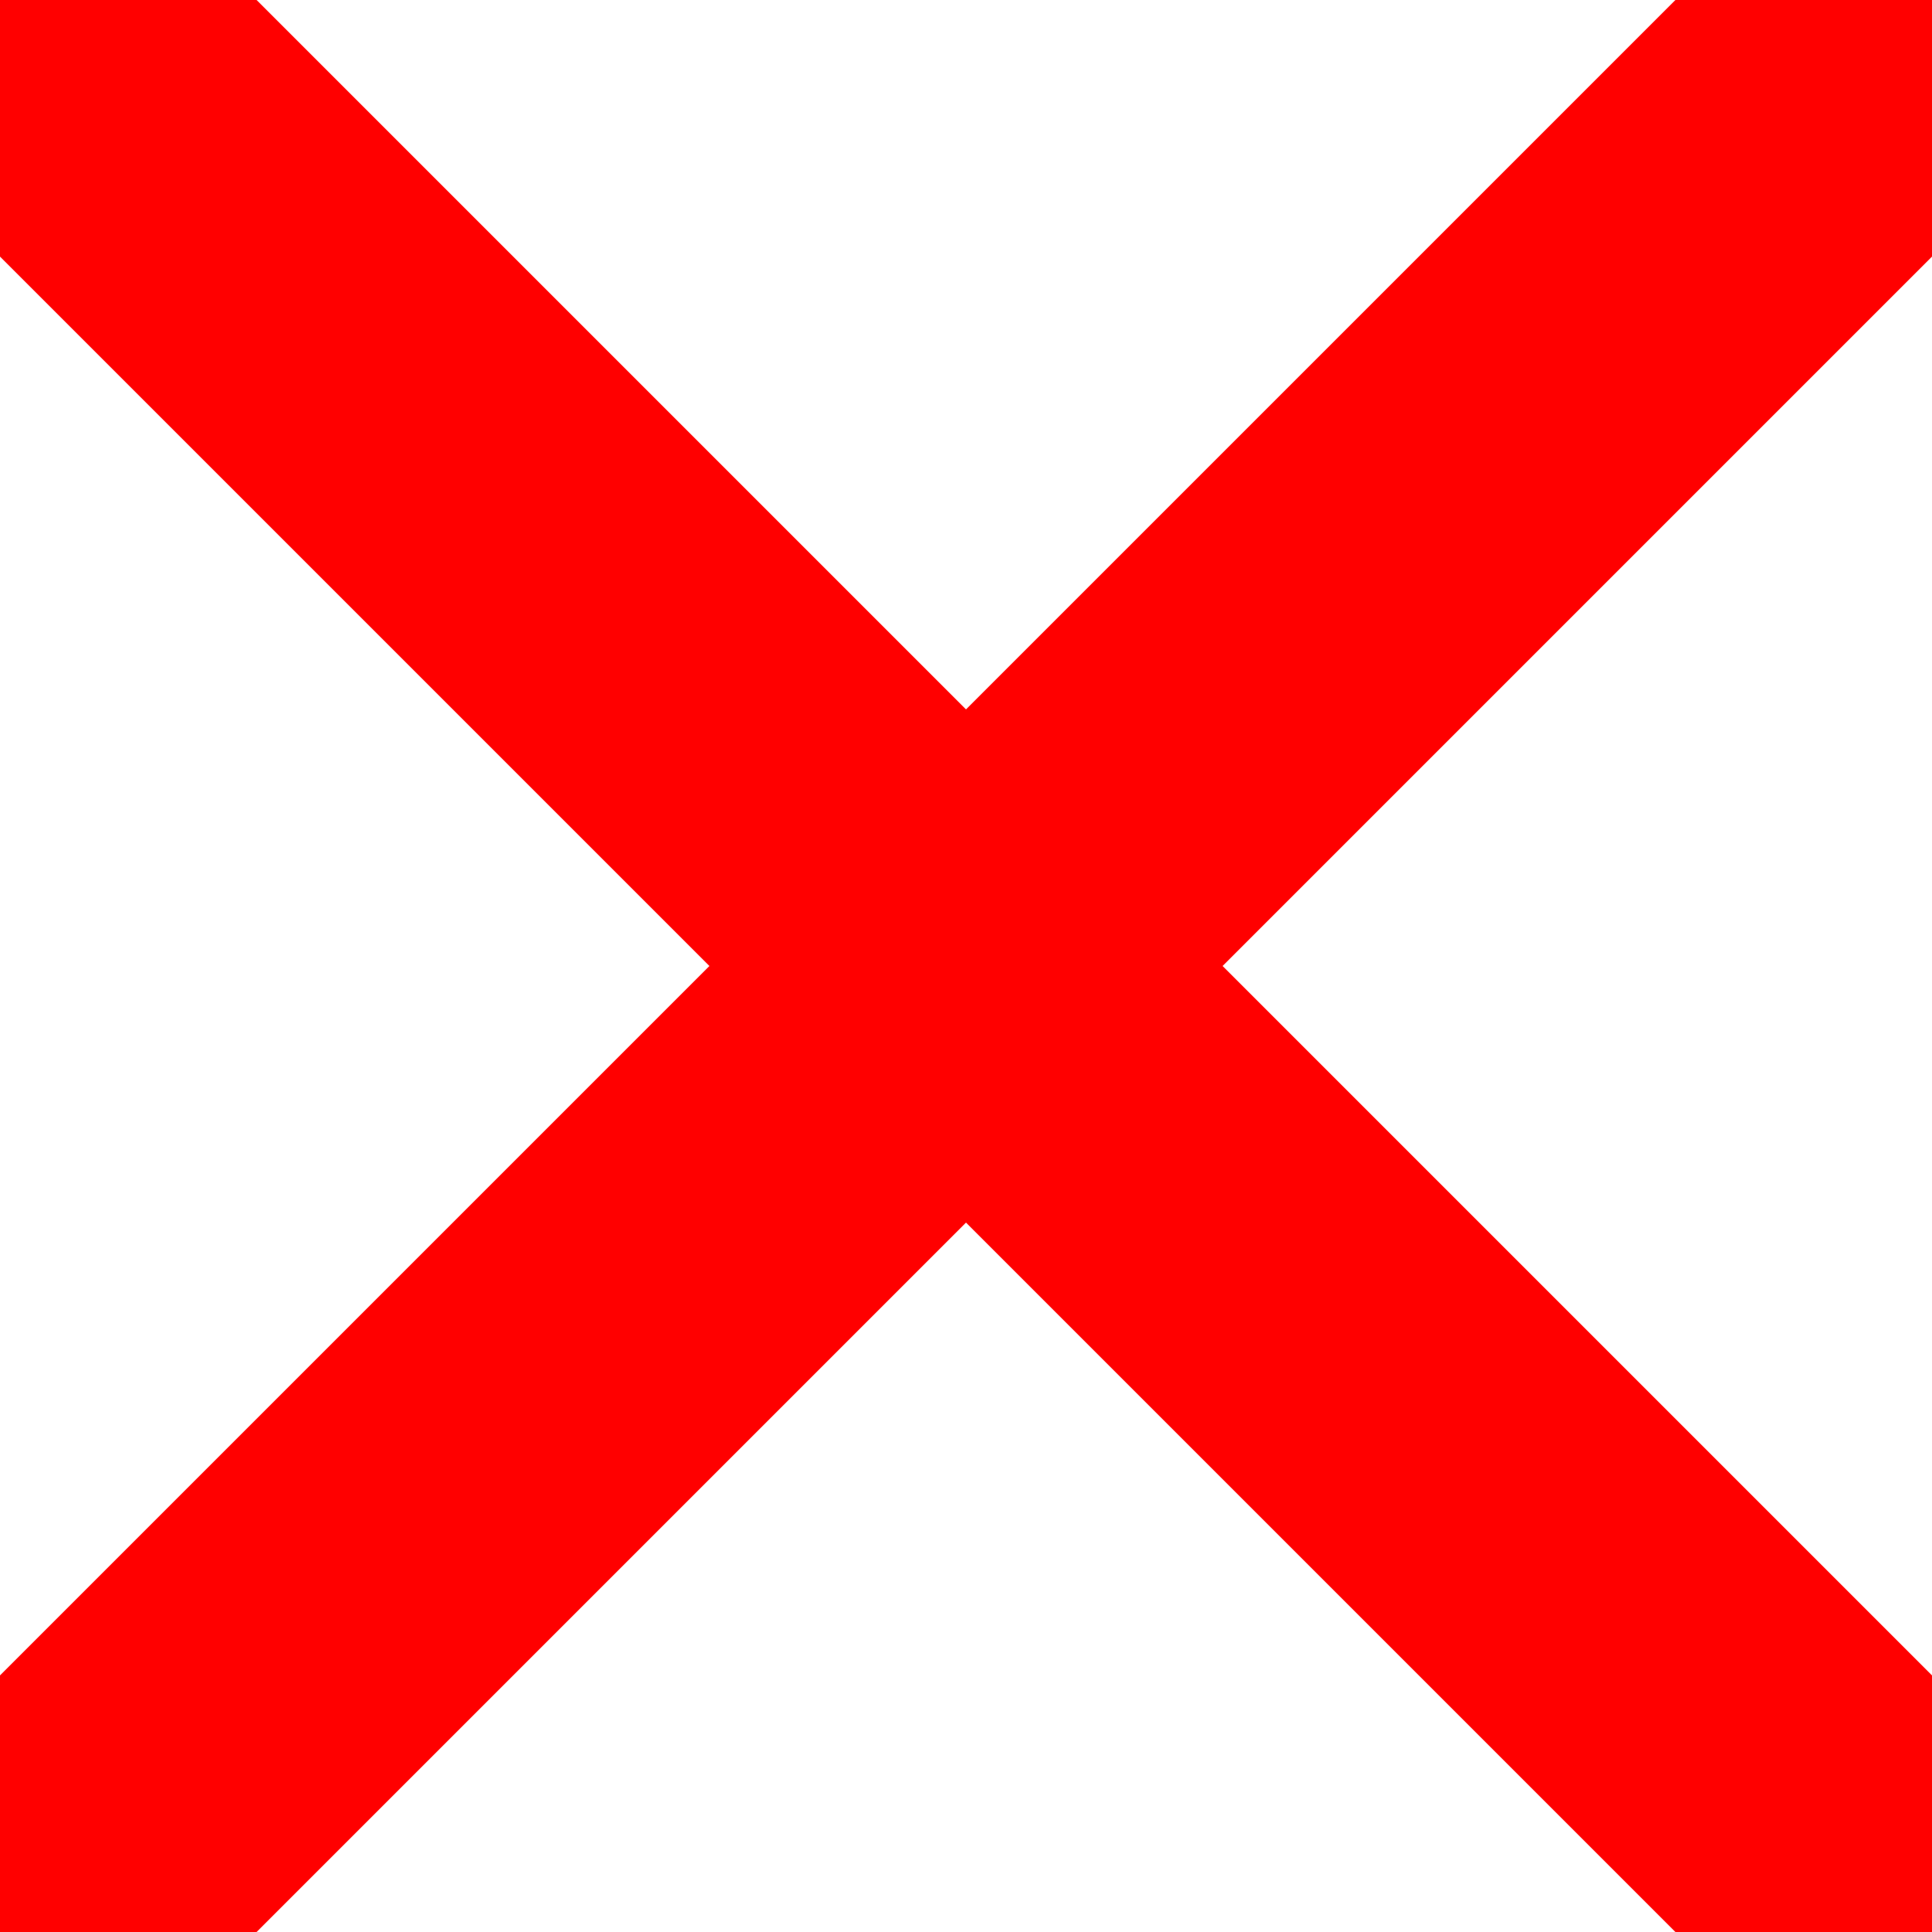
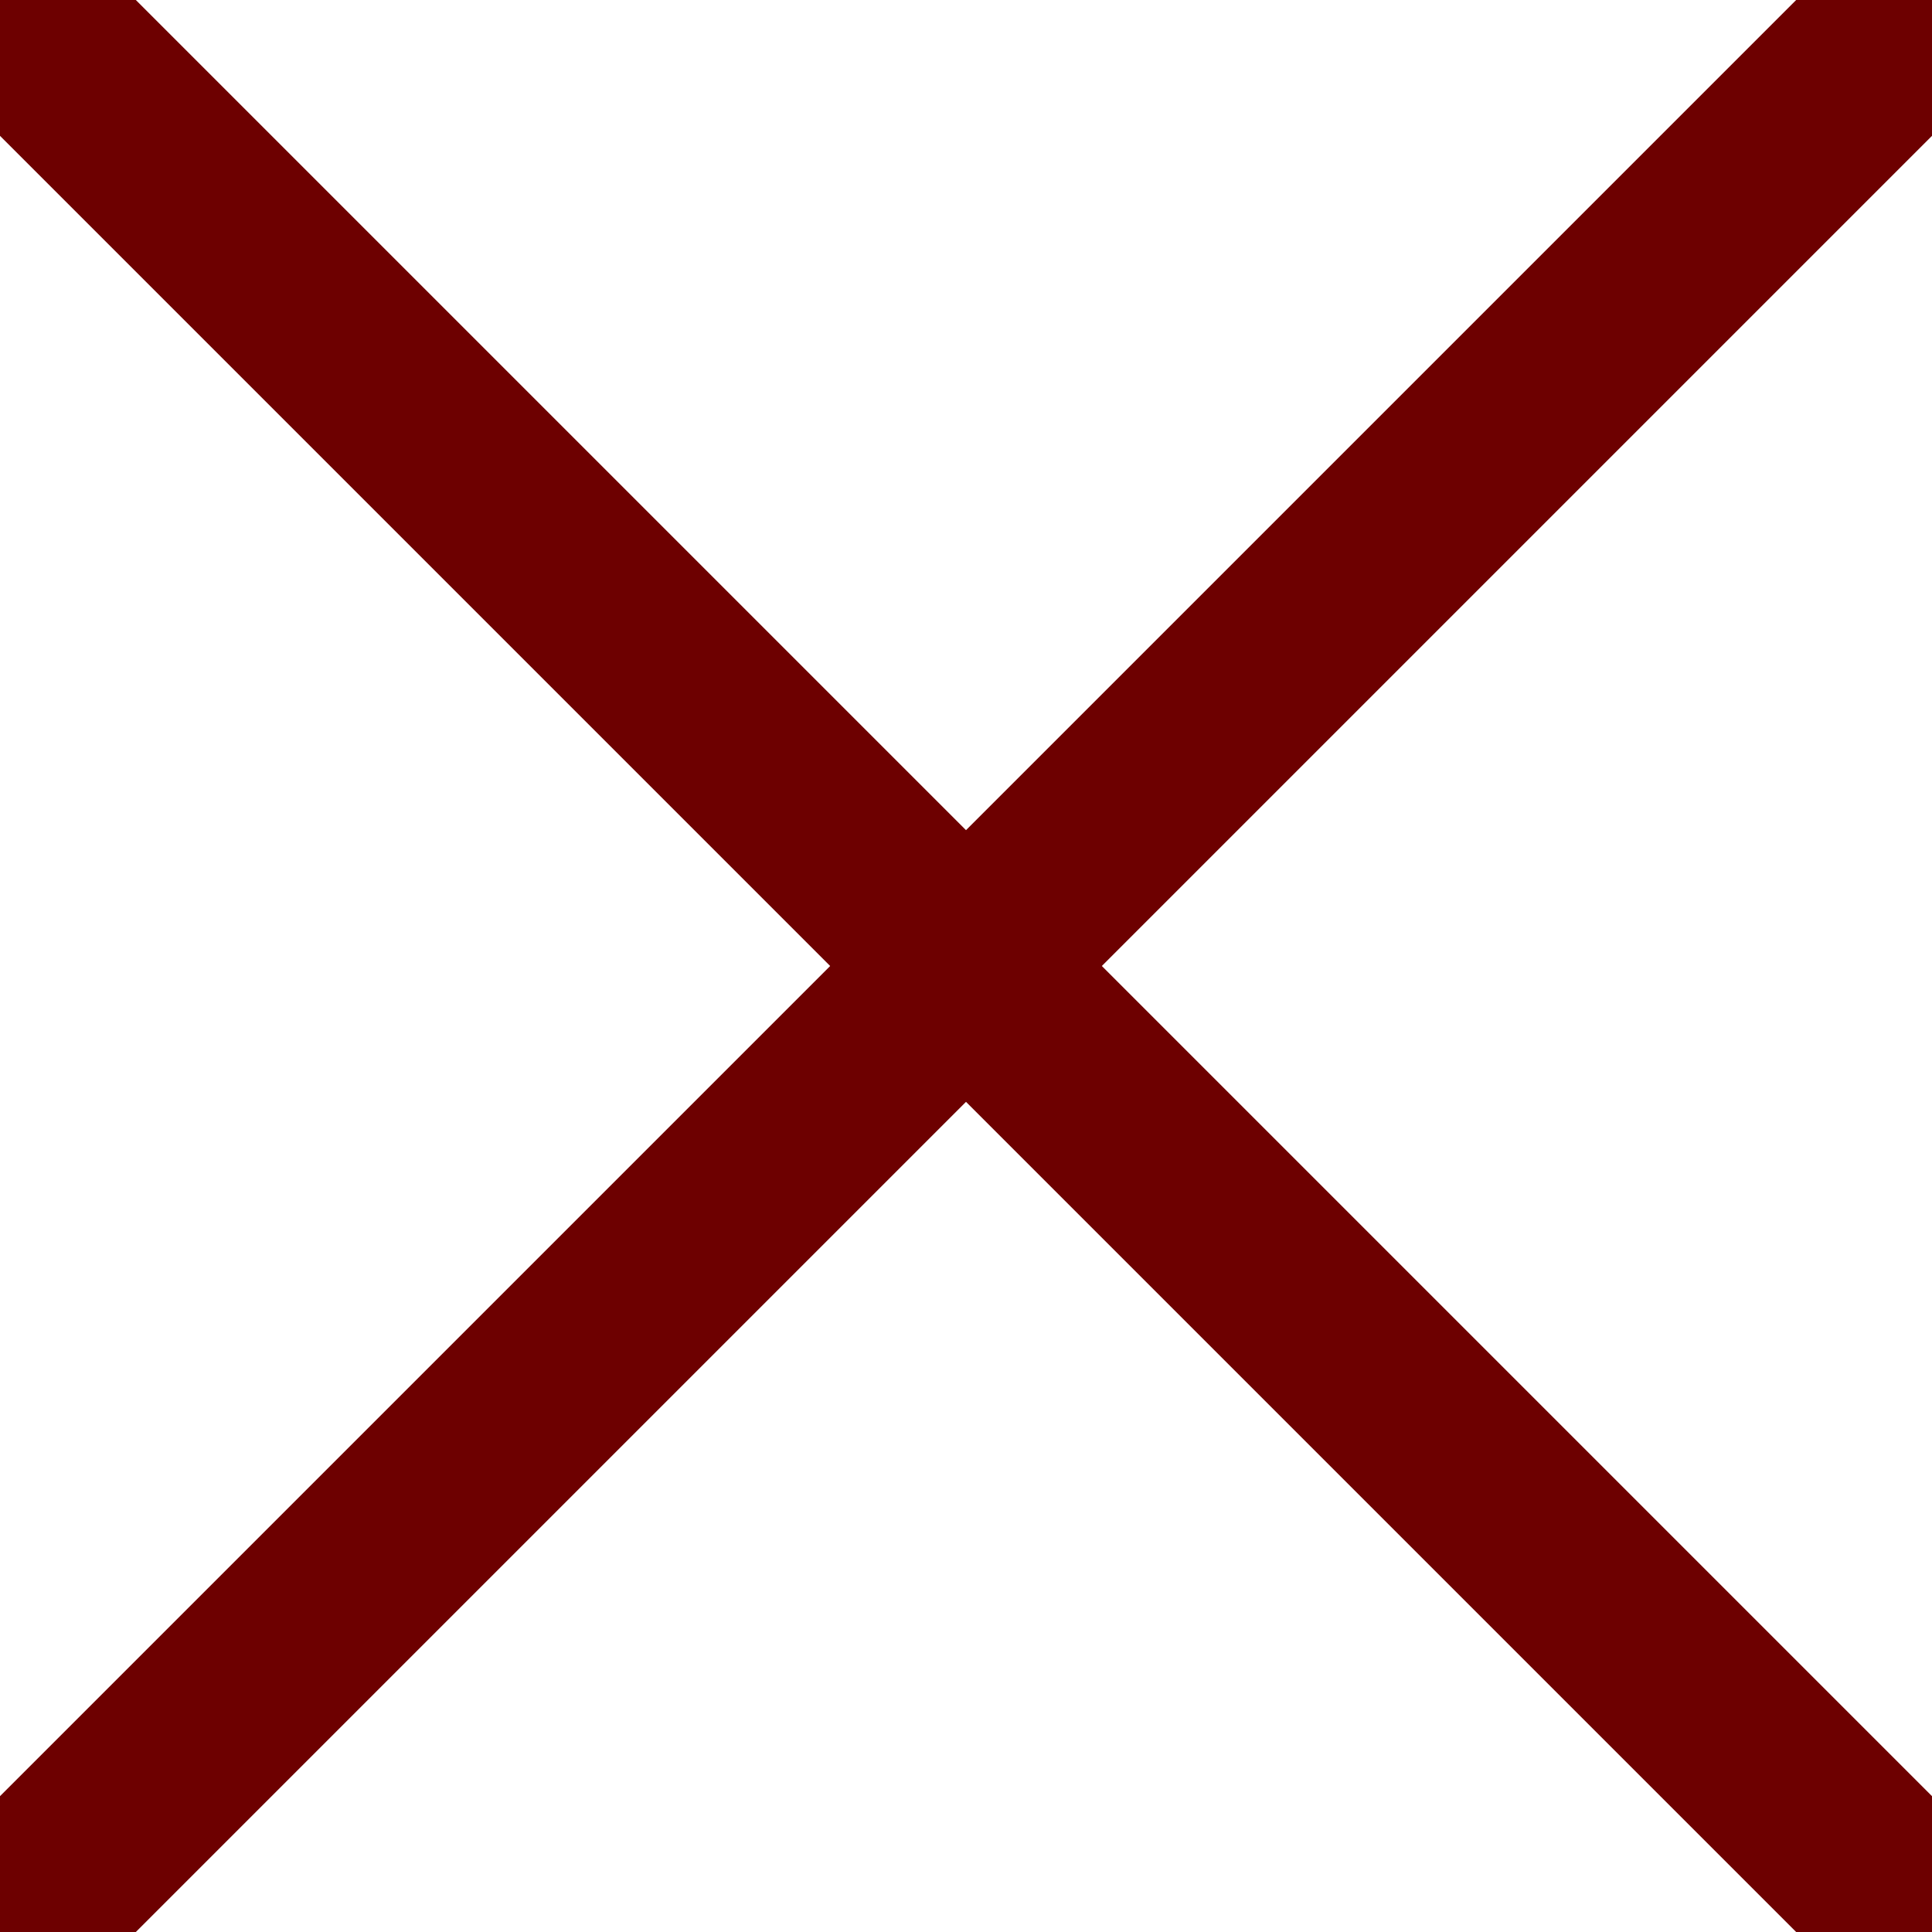
<svg xmlns="http://www.w3.org/2000/svg" xmlns:xlink="http://www.w3.org/1999/xlink" width="32" height="32" id="svg2" version="1.0">
  <defs id="defs4">
    </defs>
  <g id="layer1">
    <use x="0" y="0" xlink:href="#path3616" id="use3707" transform="matrix(-1,0,0,1,32,0)" width="32" height="32" />
-     <path style="font-size:medium;font-style:normal;font-variant:normal;font-weight:normal;font-stretch:normal;text-indent:0;text-align:start;text-decoration:none;line-height:normal;letter-spacing:normal;word-spacing:normal;text-transform:none;direction:ltr;block-progression:tb;writing-mode:lr-tb;text-anchor:start;color:#000000;fill:#ff0000;fill-opacity:1;stroke:none;stroke-width:6;marker:none;visibility:visible;display:inline;overflow:visible;enable-background:accumulate;font-family:Bitstream Vera Sans;-inkscape-font-specification:Bitstream Vera Sans" d="M 0 0 L 0 4.25 L 27.75 32 L 32 32 L 32 27.75 L 4.25 0 L 0 0 z " id="path3616" />
+     <path style="font-size:medium;font-style:normal;font-variant:normal;font-weight:normal;font-stretch:normal;text-indent:0;text-align:start;text-decoration:none;line-height:normal;letter-spacing:normal;word-spacing:normal;text-transform:none;direction:ltr;block-progression:tb;writing-mode:lr-tb;text-anchor:start;color:#000000;fill:#6d0000;fill-opacity:1;stroke:none;stroke-width:6;marker:none;visibility:visible;display:inline;overflow:visible;enable-background:accumulate;font-family:Bitstream Vera Sans;-inkscape-font-specification:Bitstream Vera Sans" d="M 0,0 0,2.25 29.75,32 32,32 32,29.75 2.25,0 0,0 z" id="path3616" />
  </g>
</svg>
